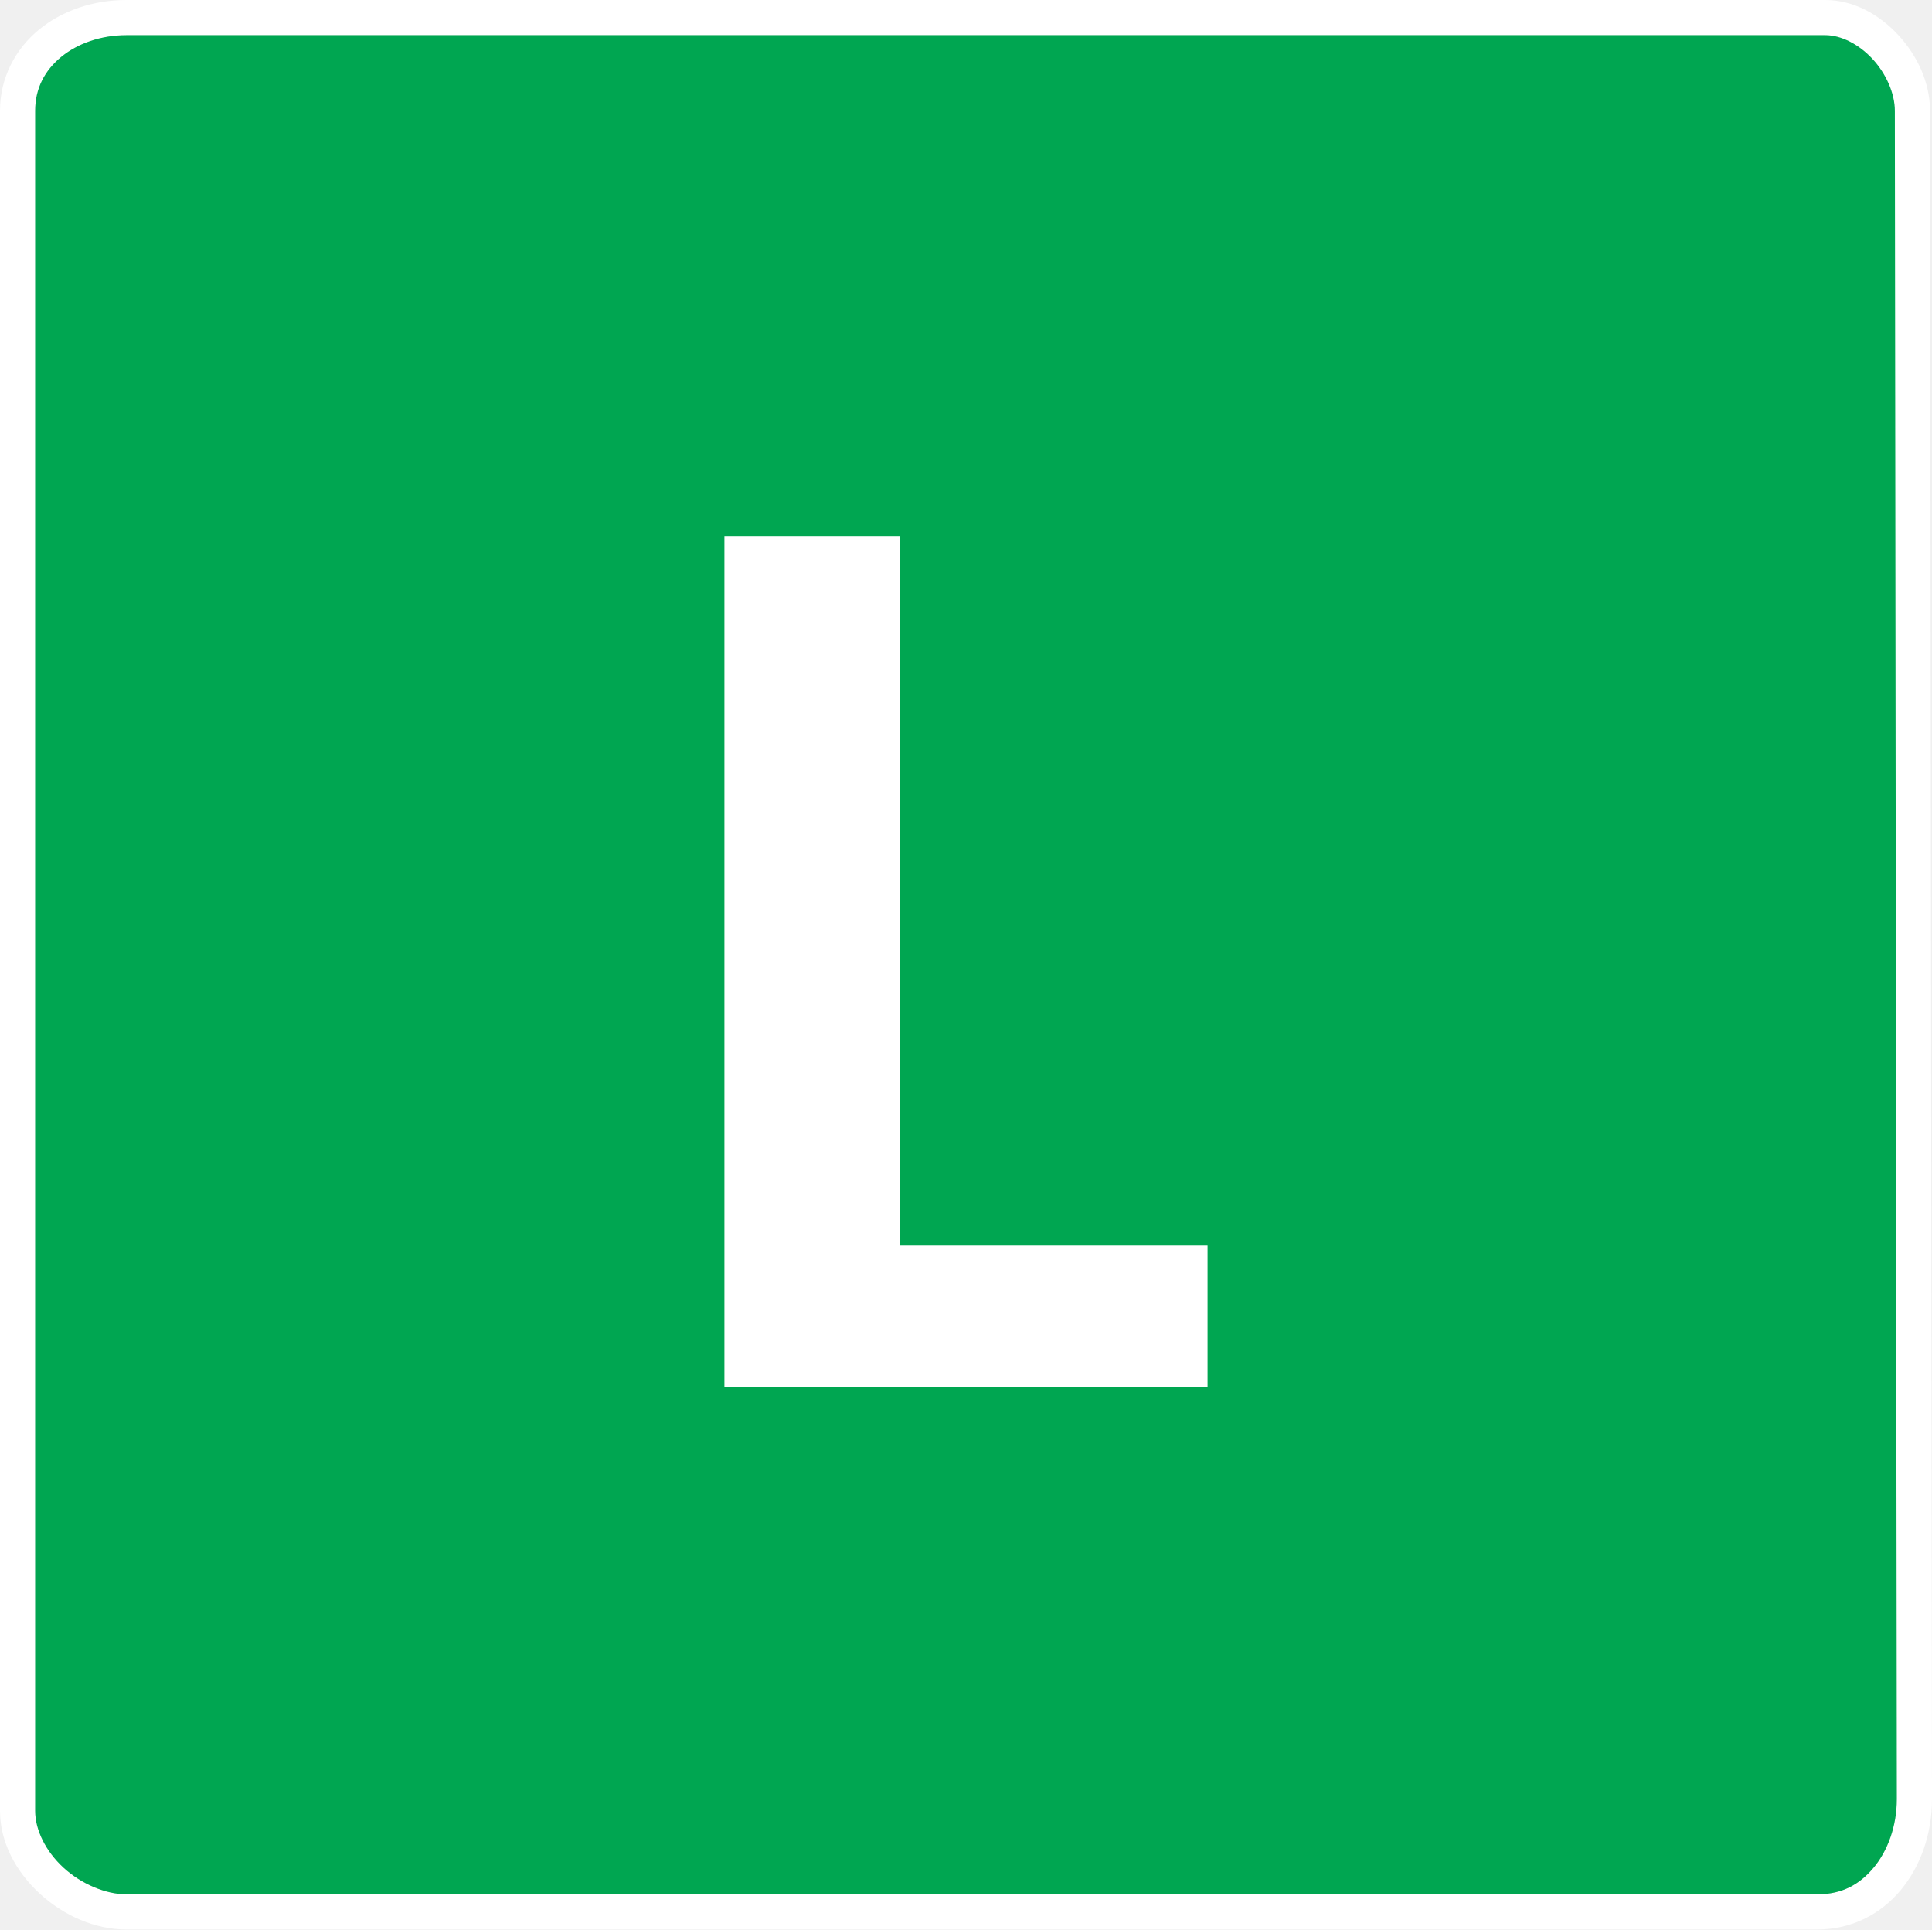
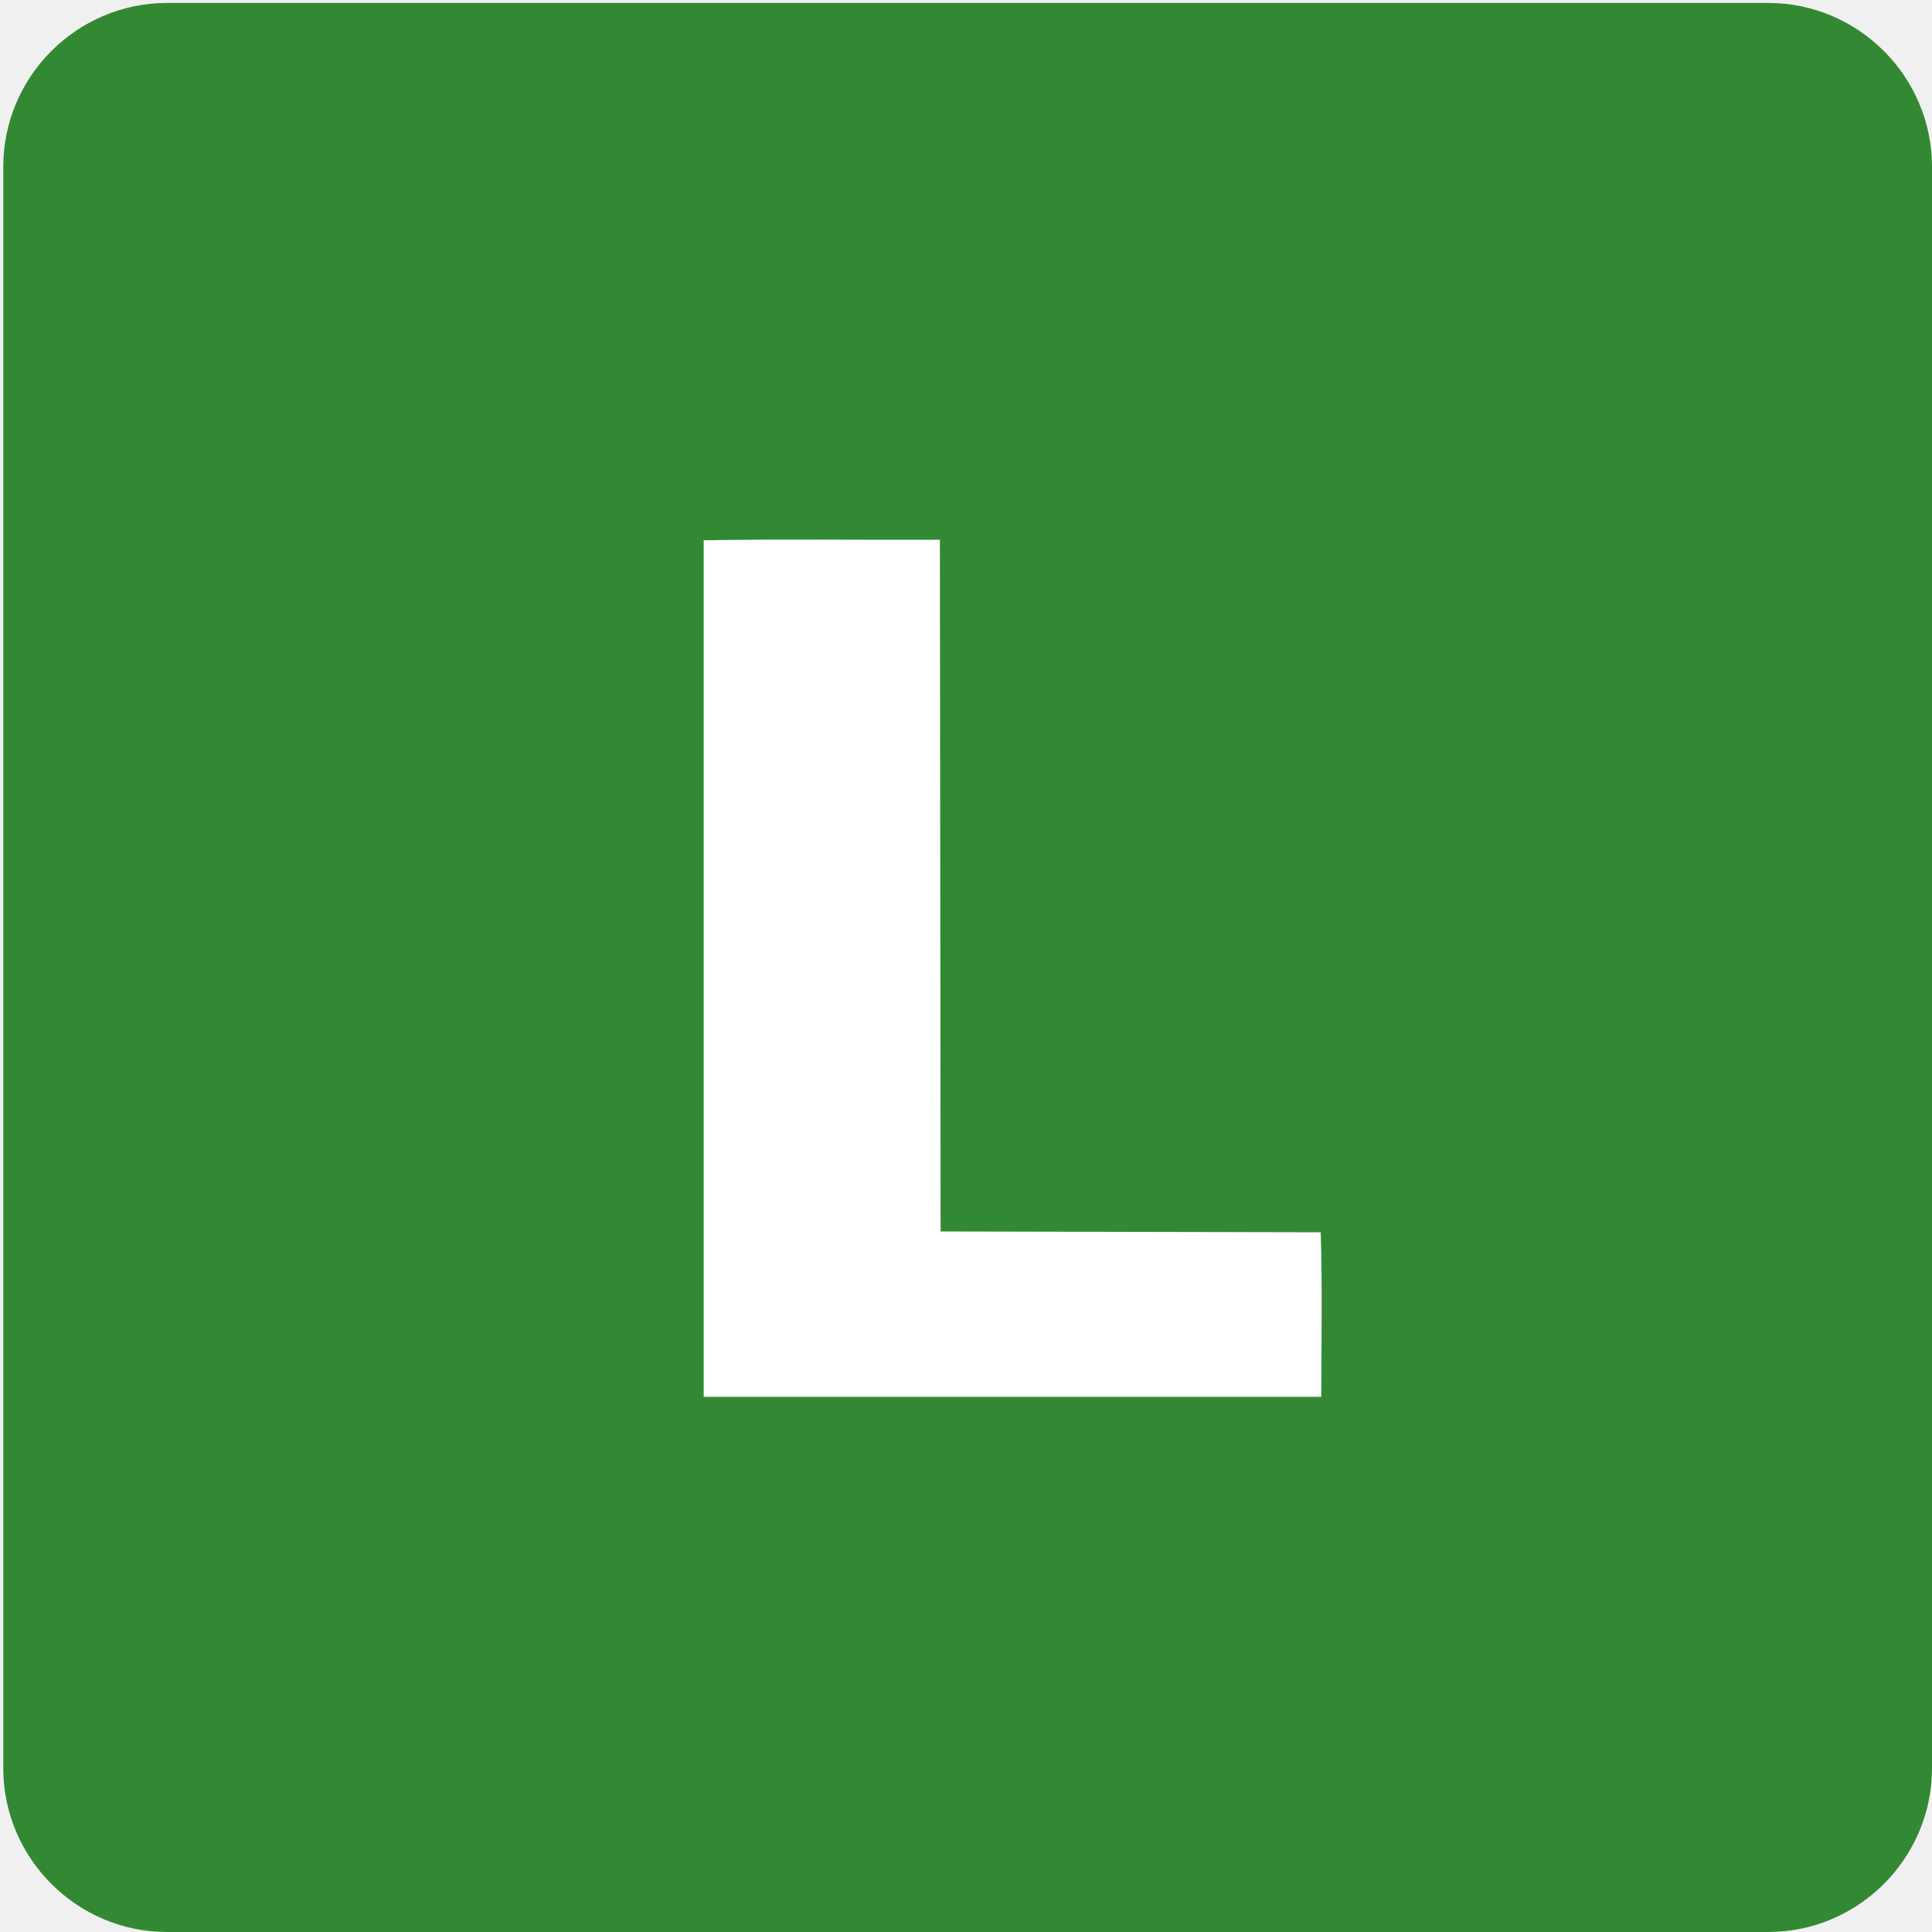
- <svg xmlns="http://www.w3.org/2000/svg" version="1.1" id="svg1" width="489.002" height="488.287" viewBox="0 0 489.002 488.287">
-   <defs id="defs1" />
-   <path d="M 32,-1.5982529e-8 C 23.642,8.8401747e-7 15.774,2.652 9.846,7.52 3.918,12.387 1.4031936e-7,19.646 1.4031936e-7,28.025 V 458.26 c 0,7.94 4.03,15.404 10.055,20.941 6.04,5.551 13.967,9.086 21.945,9.086 h 428 c 8.669,0 16.012,-3.905 21.047,-9.918 5.085,-6.072 7.965,-14.305 7.955,-23.109 l -0.5,-427.234 C 488.494,20.842 485.26,14.04 480.479,8.871 475.697,3.703 469.18,-1.2159826e-6 462,-1.5982599e-8 Z M 32,8.898 h 430 c 3.996,-6e-7 8.499,2.293 11.945,6.018 3.446,3.725 5.651,8.713 5.656,13.119 l 0.5,427.234 c 0.008,6.827 -2.304,13.118 -5.879,17.387 -3.624,4.328 -8.079,6.73 -14.223,6.73 H 32 c -5.22,0 -11.421,-2.601 -15.922,-6.738 -4.516,-4.151 -7.18,-9.558 -7.18,-14.389 V 28.025 c 0,-5.694 2.452,-10.224 6.596,-13.627 C 19.638,10.996 25.545,8.898 32,8.898 Z" style="baseline-shift:baseline;clip-rule:evenodd;display:inline;overflow:visible;vector-effect:none;fill:#ffffff;fill-rule:evenodd;image-rendering:optimizeQuality;shape-rendering:geometricPrecision;text-rendering:geometricPrecision;enable-background:accumulate;stop-color:#000000;stop-opacity:1" id="path8" />
-   <path d="m 32,8.898 c -6.455,8e-7 -12.362,2.097 -16.506,5.5 -4.144,3.403 -6.596,7.933 -6.596,13.627 V 458.26 c 0,4.831 2.664,10.238 7.18,14.389 4.501,4.137 10.701,6.738 15.922,6.738 h 428 c 6.143,0 10.599,-2.403 14.223,-6.73 3.575,-4.269 5.887,-10.559 5.879,-17.387 l -0.5,-427.234 c -0.005,-4.406 -2.21,-9.394 -5.656,-13.119 C 470.499,11.191 465.996,8.898 462,8.898 Z" style="baseline-shift:baseline;clip-rule:evenodd;display:inline;overflow:visible;vector-effect:none;fill:#00a651;fill-rule:evenodd;image-rendering:optimizeQuality;shape-rendering:geometricPrecision;text-rendering:geometricPrecision;enable-background:accumulate;stop-color:#000000;stop-opacity:1" id="path9" />
-   <path id="path15" style="font-weight:bold;font-size:192px;line-height:0;font-family:'Roboto Condensed';-inkscape-font-specification:'Roboto Condensed, Bold';letter-spacing:3.47px;fill:#ffffff;fill-rule:evenodd;stroke-width:1.595" d="m 183.357,135.786 v 215.137 h 30.723 13.621 77.943 V 315.166 H 227.701 V 135.786 Z" />
+ <svg xmlns="http://www.w3.org/2000/svg" width="354" height="354">
+   <path fill="#338933" d="M354 324c0 16.5-13.5 30-30 30H30.6c-16.5 0-30-13.5-30-30V30.54c0-16.5 13.5-30 30-30H324c16.5 0 30 13.5 30 30V324z" />
+   <path fill="#fff" d="M128.927 99c14.42-.25 28.86-.04 43.29-.1l.13 126.74 69.65.15c.3 10.0.12 20.1.1 30.15l-113.16.0.0-157h0z" />
</svg>
